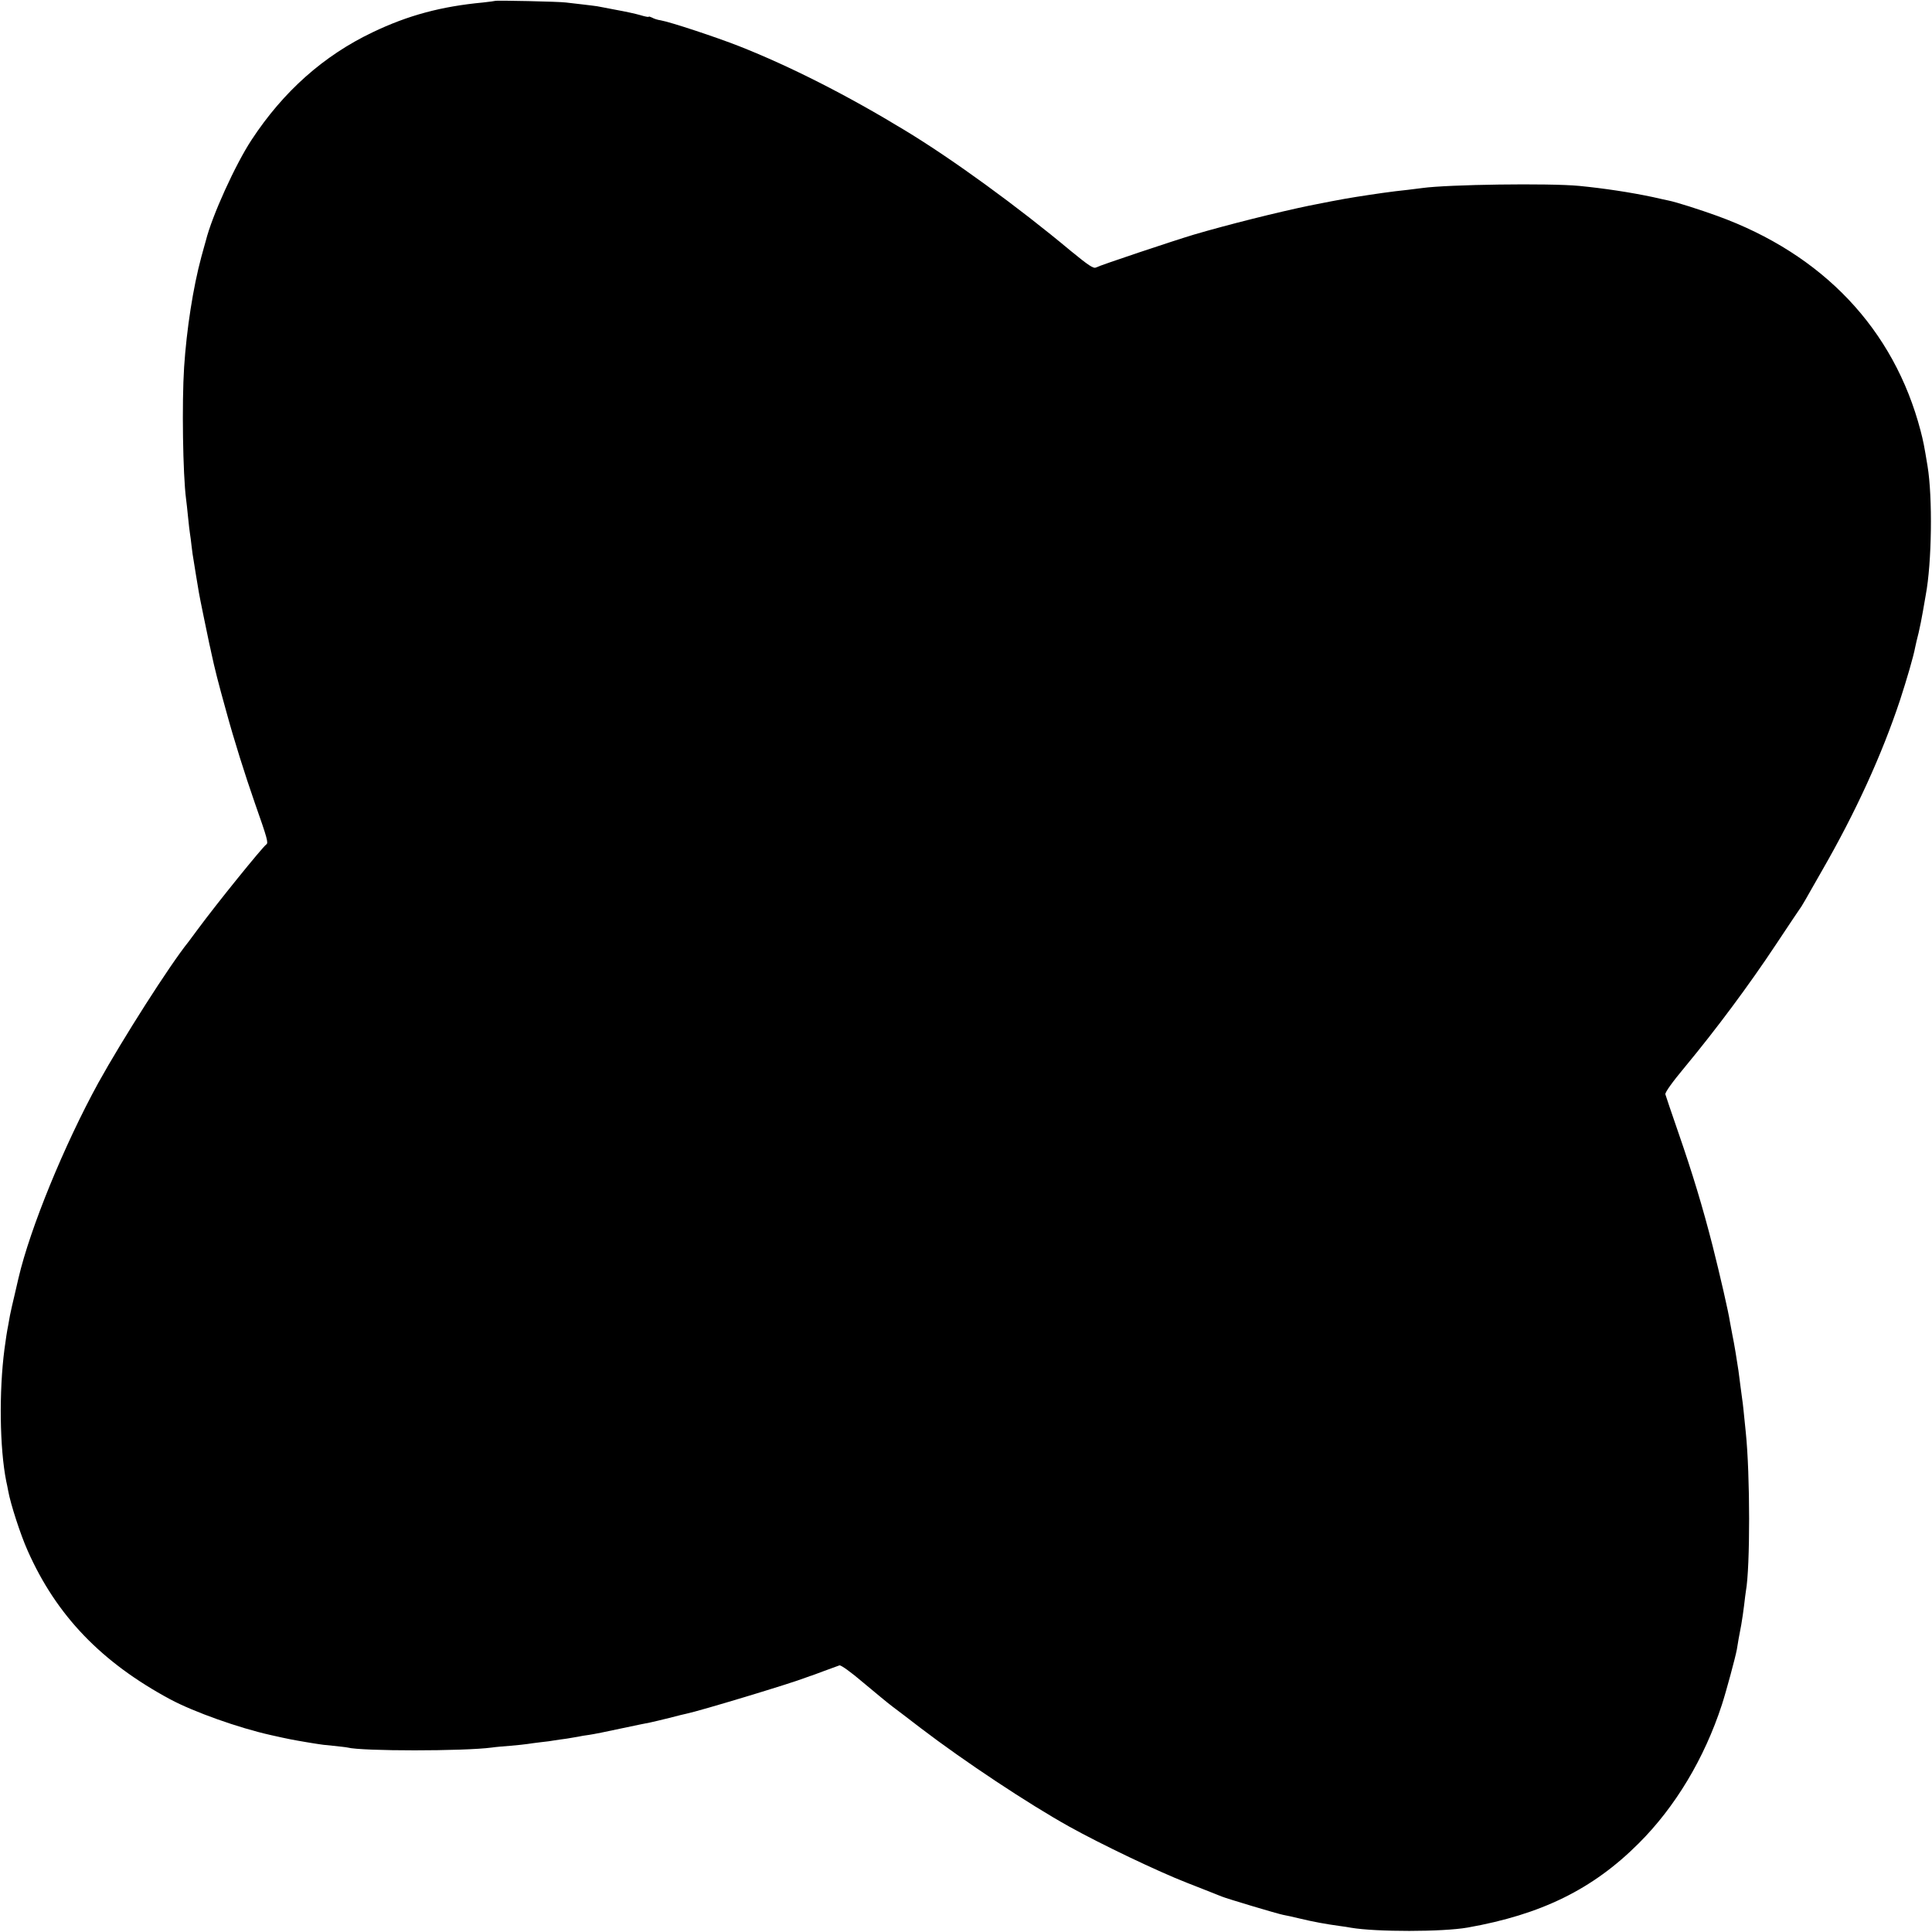
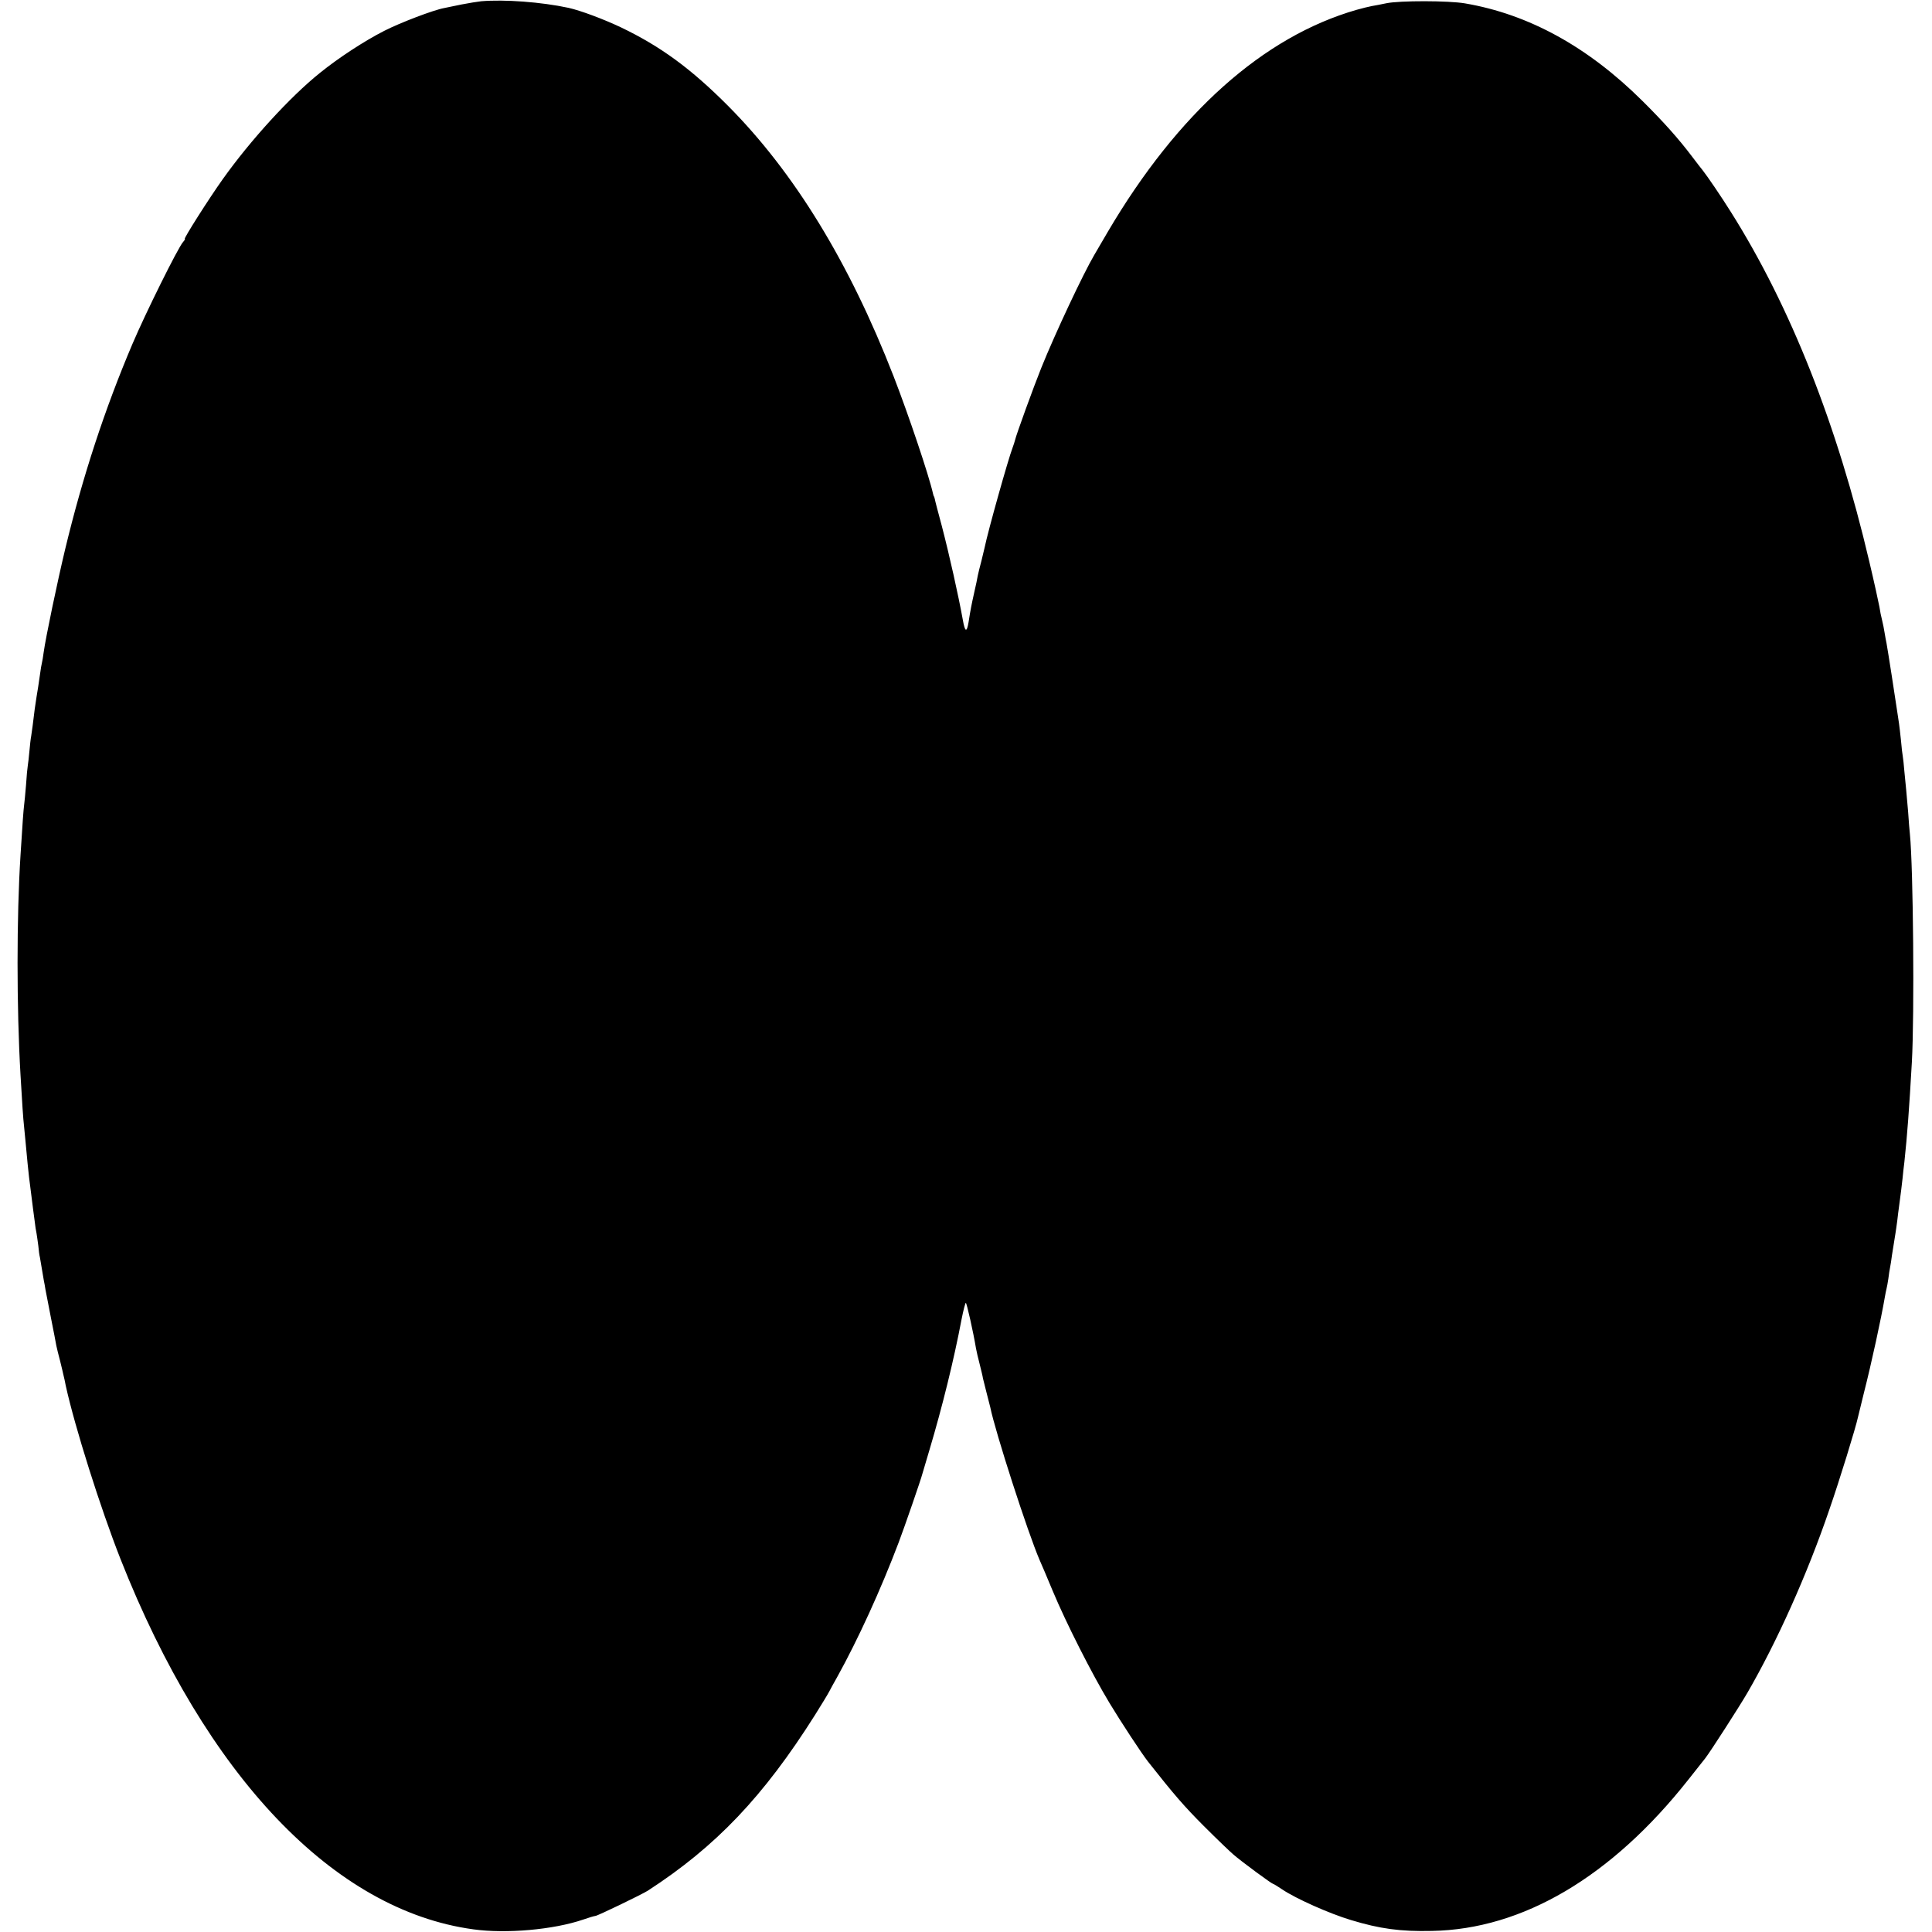
<svg xmlns="http://www.w3.org/2000/svg" version="1.0" width="1084pt" height="1084pt" viewBox="0 0 1084 1084" preserveAspectRatio="xMidYMid meet">
  <g transform="translate(0,1084) scale(0.1,-0.1)" fill="#000000" stroke="none">
-     <path d="M2778 10835 c-2 -1 -32 -5 -68 -9 -234 -22 -421 -72 -619 -167 -275 -131 -501 -332 -679 -603 -91 -138 -222 -426 -257 -566 -3 -8 -13 -49 -25 -90 -47 -174 -83 -408 -97 -620 -13 -201 -7 -603 11 -740 2 -14 7 -59 11 -100 4 -41 9 -84 11 -95 2 -11 6 -42 9 -70 3 -27 8 -62 11 -77 6 -38 19 -119 30 -183 4 -26 47 -233 59 -290 3 -11 7 -31 10 -45 20 -94 39 -168 84 -330 45 -165 105 -355 161 -516 70 -199 77 -224 64 -232 -23 -17 -275 -328 -385 -477 -24 -33 -48 -64 -52 -70 -105 -130 -371 -548 -505 -790 -192 -350 -383 -817 -448 -1095 -2 -8 -12 -51 -22 -95 -11 -44 -22 -96 -26 -115 -3 -19 -8 -45 -10 -56 -6 -29 -14 -80 -21 -134 -31 -238 -27 -555 10 -741 3 -13 8 -37 11 -54 13 -73 69 -246 109 -335 161 -364 414 -627 801 -835 131 -70 383 -160 563 -200 107 -24 119 -26 201 -40 25 -4 53 -9 62 -10 9 -2 48 -7 85 -10 37 -4 75 -8 83 -10 80 -21 653 -21 810 0 19 3 67 7 105 10 39 3 81 8 95 10 14 2 48 7 75 10 28 3 61 7 75 10 14 2 45 7 70 10 25 4 54 9 65 11 11 3 38 7 60 10 22 3 103 19 180 36 77 16 151 32 165 34 14 3 61 14 105 25 44 12 88 22 97 24 73 15 587 170 668 202 8 3 20 7 25 9 6 1 42 15 80 29 39 14 77 28 85 31 9 2 65 -38 135 -98 66 -55 138 -115 161 -132 23 -17 95 -72 160 -122 245 -187 604 -425 834 -553 176 -98 498 -252 660 -315 96 -38 184 -72 195 -77 26 -11 313 -97 345 -103 14 -2 57 -12 95 -21 70 -17 146 -31 220 -41 22 -3 51 -7 65 -10 140 -24 514 -24 655 1 412 73 701 214 959 472 205 204 369 477 467 778 23 70 76 266 84 310 3 17 7 44 10 60 3 17 10 53 15 80 5 28 12 77 16 110 4 33 8 69 10 79 24 132 24 652 -1 891 -12 118 -16 161 -20 185 -2 14 -6 48 -10 75 -3 28 -9 66 -11 85 -9 61 -24 153 -34 200 -5 25 -11 59 -14 75 -7 49 -55 259 -97 425 -56 219 -112 404 -192 635 -38 110 -71 207 -73 215 -3 10 40 70 111 155 174 210 358 457 509 685 75 113 140 210 144 215 4 6 14 23 22 37 8 15 51 89 94 165 188 327 334 646 437 956 38 117 75 243 85 297 3 14 11 50 19 80 7 30 18 84 24 120 6 36 13 77 16 92 34 180 39 547 10 723 -19 116 -24 140 -39 198 -149 570 -548 991 -1142 1206 -97 35 -228 77 -273 86 -9 2 -48 10 -86 19 -127 27 -273 49 -415 63 -169 16 -736 8 -880 -12 -14 -2 -50 -6 -80 -10 -97 -10 -190 -24 -292 -40 -16 -3 -43 -7 -60 -10 -28 -5 -115 -21 -203 -39 -174 -36 -458 -107 -645 -162 -114 -34 -530 -173 -551 -185 -14 -7 -42 12 -141 93 -298 249 -667 517 -928 675 -327 199 -647 361 -933 474 -130 51 -384 135 -440 145 -16 2 -38 9 -48 15 -11 5 -19 8 -19 5 0 -3 -21 1 -47 9 -27 8 -88 21 -138 30 -49 10 -97 18 -105 20 -8 1 -44 6 -80 10 -36 4 -78 9 -95 11 -33 5 -392 13 -397 9z" />
+     <path d="M2700 10833 c-19 -2 -69 -10 -110 -18 -41 -9 -85 -17 -97 -20 -61 -11 -249 -83 -337 -128 -112 -57 -257 -152 -361 -236 -168 -135 -389 -377 -545 -596 -79 -111 -221 -335 -213 -335 3 0 -1 -8 -10 -18 -28 -31 -210 -398 -284 -572 -154 -362 -279 -742 -378 -1154 -43 -180 -108 -490 -120 -576 -3 -25 -8 -52 -10 -60 -2 -8 -7 -35 -10 -60 -8 -55 -14 -97 -20 -130 -2 -14 -7 -44 -10 -67 -9 -76 -16 -127 -20 -153 -3 -14 -7 -52 -10 -85 -3 -33 -7 -69 -9 -80 -2 -11 -7 -60 -10 -110 -4 -49 -9 -101 -11 -115 -3 -22 -9 -101 -20 -280 -22 -344 -22 -853 0 -1230 9 -156 15 -248 20 -290 4 -44 10 -100 20 -210 5 -52 9 -86 20 -170 7 -56 14 -112 20 -155 2 -22 7 -51 10 -65 2 -14 7 -45 10 -70 2 -25 6 -54 9 -65 2 -11 7 -40 11 -65 4 -25 9 -54 11 -65 2 -11 7 -33 9 -50 3 -16 17 -88 31 -160 14 -71 28 -141 30 -155 3 -14 12 -52 21 -85 8 -33 17 -69 19 -80 3 -11 9 -38 13 -60 51 -232 194 -685 307 -972 481 -1219 1197 -1971 1979 -2078 185 -26 452 -2 618 55 31 11 62 20 67 20 12 0 262 121 295 142 381 247 649 528 938 986 37 59 73 118 80 132 7 14 27 50 44 80 117 211 245 491 345 755 32 84 127 359 133 385 2 8 20 69 40 135 71 238 137 504 180 732 10 51 21 93 24 93 5 0 42 -164 57 -255 3 -16 12 -57 21 -90 8 -33 17 -68 18 -78 2 -9 11 -45 20 -80 9 -34 18 -71 21 -82 28 -139 211 -705 277 -858 8 -17 41 -95 73 -172 76 -182 220 -466 319 -630 64 -106 180 -283 217 -330 145 -184 204 -252 312 -360 72 -72 147 -144 166 -160 47 -41 216 -165 223 -165 3 0 26 -14 51 -31 77 -52 266 -136 386 -172 162 -49 276 -65 454 -61 509 9 1008 303 1439 849 48 61 91 115 95 120 32 42 190 288 235 365 166 286 336 664 461 1030 56 161 148 459 161 520 2 8 17 69 33 135 42 164 98 423 117 535 3 19 8 42 10 50 2 8 7 33 10 55 3 23 7 52 10 65 3 13 7 42 10 65 9 57 15 96 20 125 2 14 7 45 10 70 3 25 7 61 10 80 10 73 15 116 20 160 2 25 7 65 10 90 16 149 27 297 42 560 15 267 8 1091 -11 1280 -2 19 -7 76 -10 125 -4 50 -9 106 -11 125 -2 19 -6 65 -10 102 -3 37 -7 75 -9 85 -2 10 -7 50 -10 88 -4 39 -9 81 -11 95 -2 14 -6 41 -9 60 -9 64 -56 365 -61 390 -3 14 -8 41 -11 60 -3 19 -9 51 -14 70 -5 19 -12 53 -15 75 -4 22 -29 137 -57 255 -180 767 -441 1428 -776 1960 -57 91 -133 202 -159 235 -5 6 -31 39 -58 75 -77 102 -161 196 -280 314 -306 304 -638 486 -995 547 -93 16 -366 16 -440 1 -30 -6 -68 -14 -83 -16 -15 -3 -54 -12 -85 -21 -523 -150 -1004 -579 -1396 -1245 -37 -63 -71 -122 -76 -130 -61 -103 -221 -443 -298 -635 -42 -104 -142 -379 -147 -405 -2 -8 -8 -27 -14 -43 -24 -62 -138 -468 -156 -557 -2 -8 -10 -42 -18 -75 -9 -33 -18 -71 -21 -85 -2 -14 -11 -56 -20 -95 -15 -68 -20 -91 -32 -168 -10 -58 -20 -53 -32 16 -25 138 -75 362 -118 527 -20 74 -38 142 -39 150 -2 8 -4 15 -5 15 -1 0 -3 7 -5 15 -23 103 -138 444 -221 658 -249 641 -559 1146 -929 1518 -208 209 -379 334 -600 440 -99 47 -228 95 -295 110 -153 33 -361 48 -490 37z" />
  </g>
</svg>
